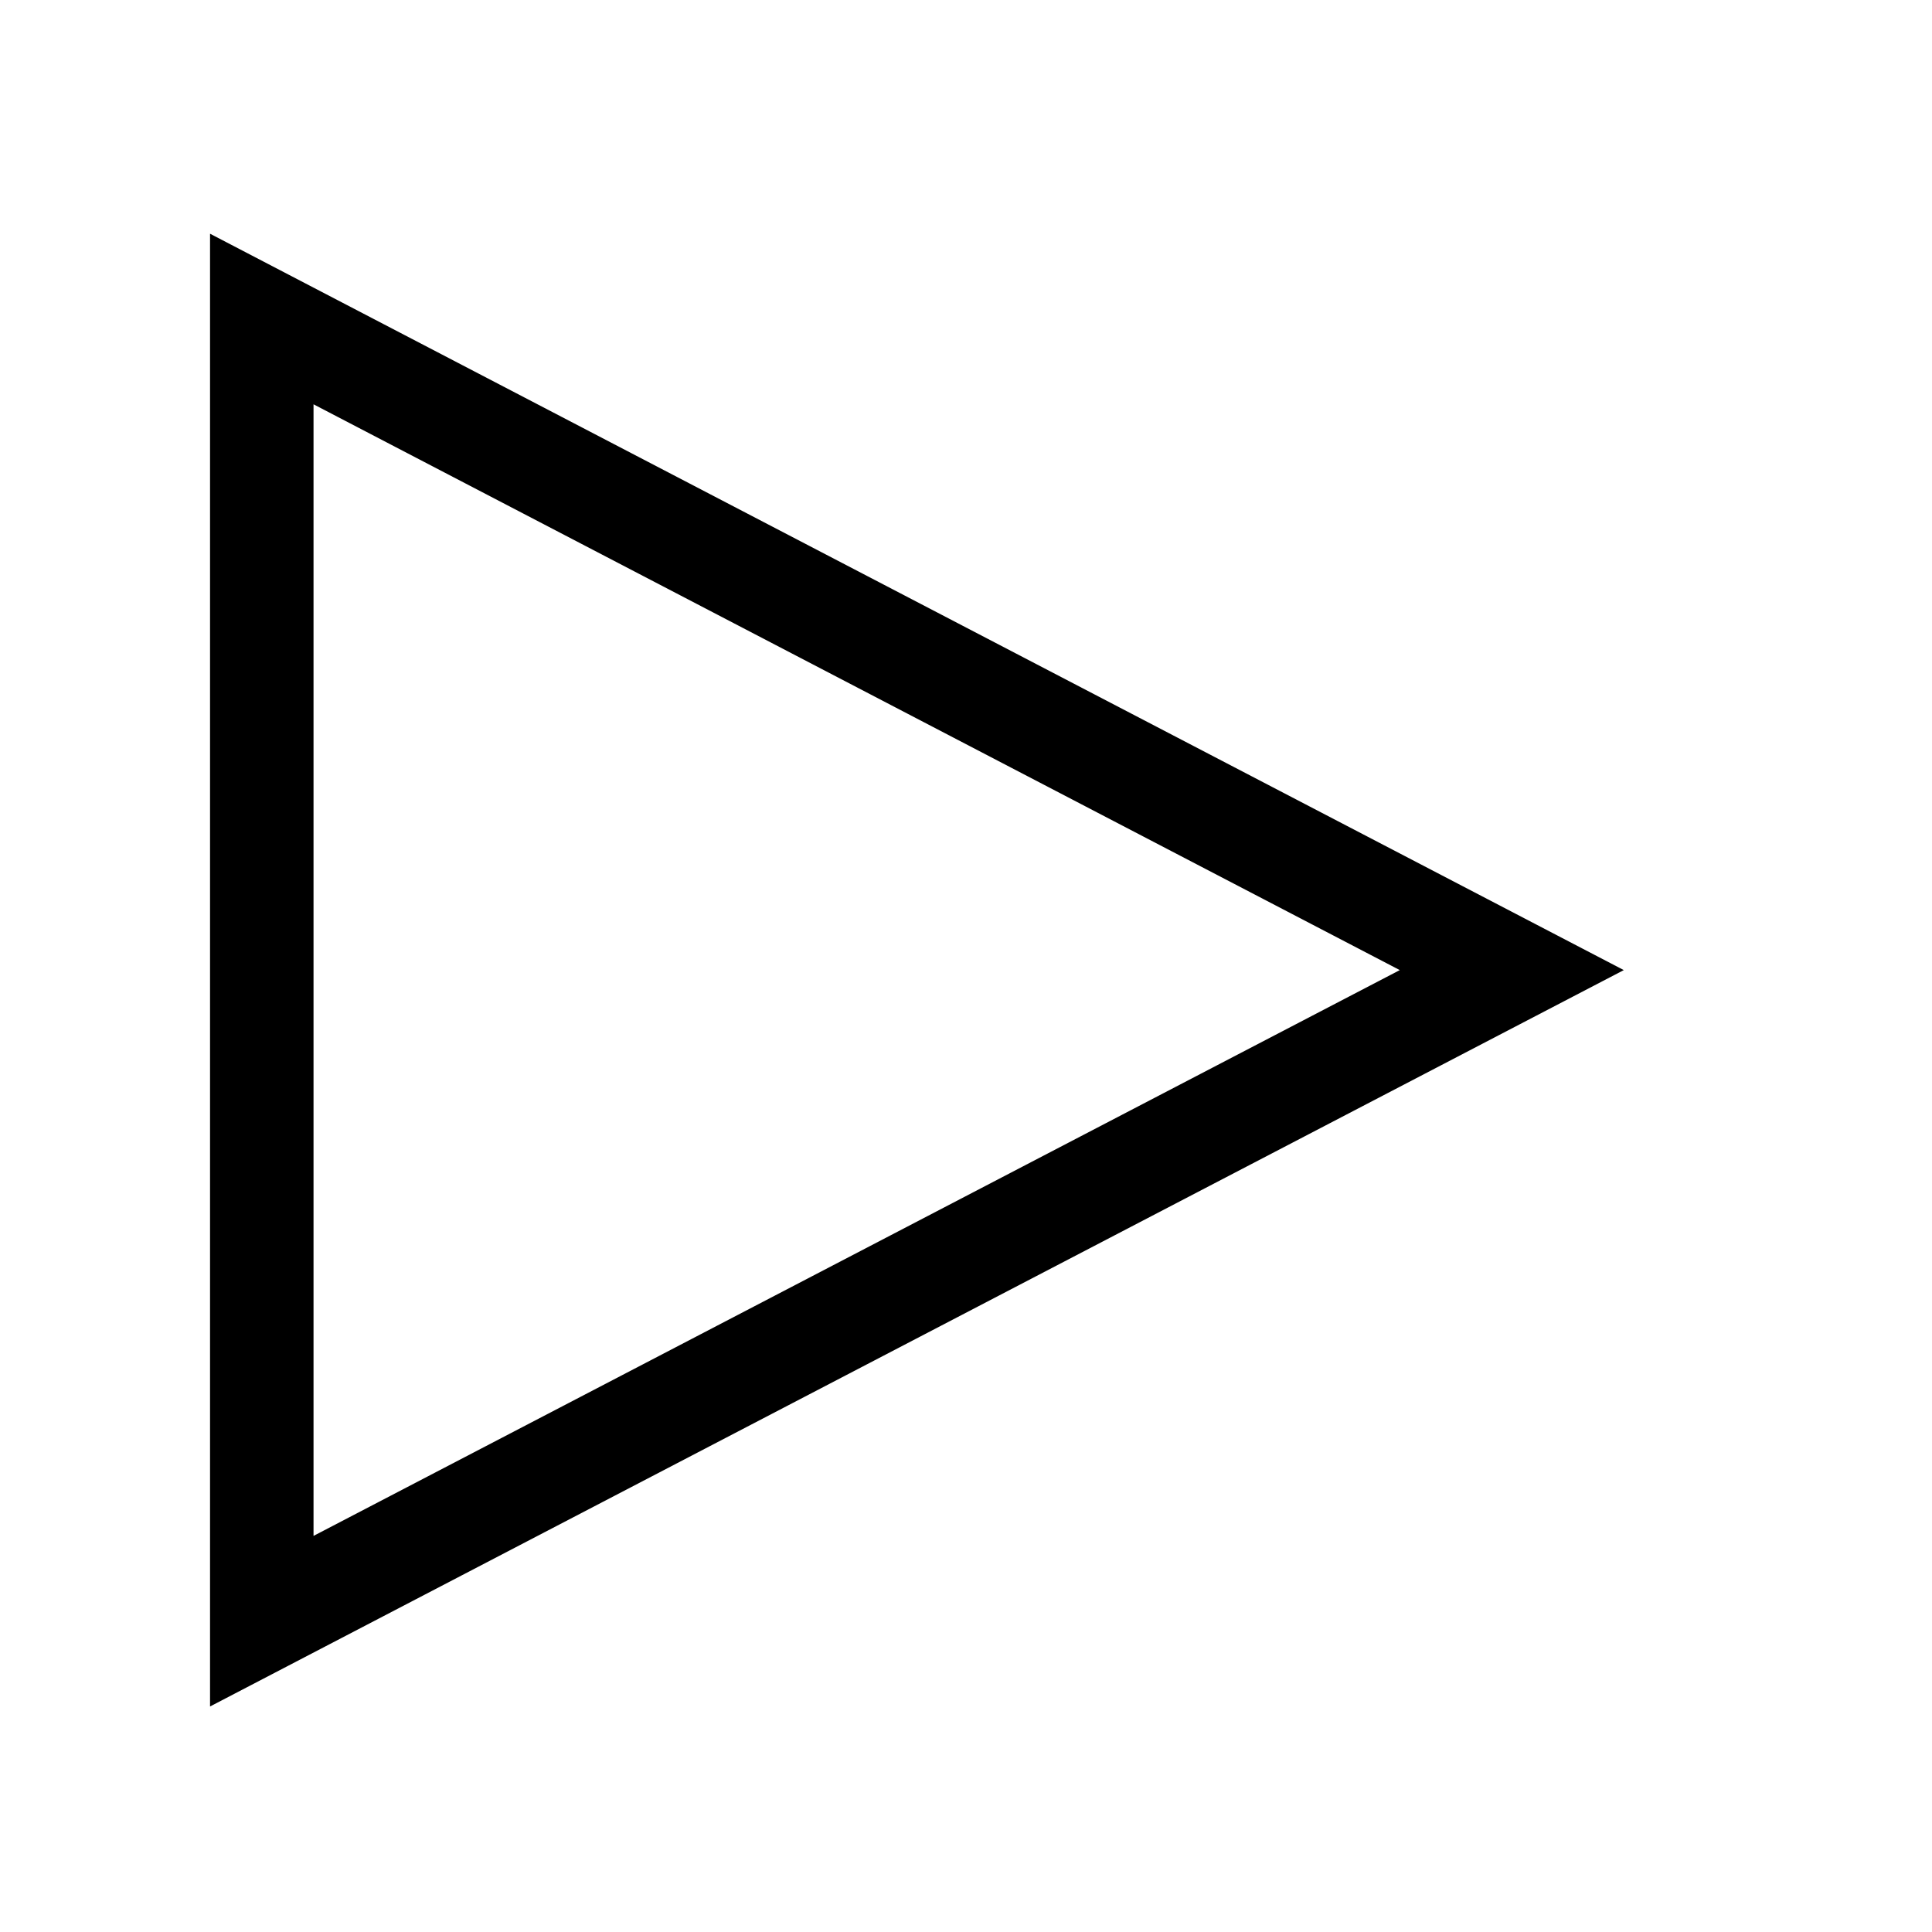
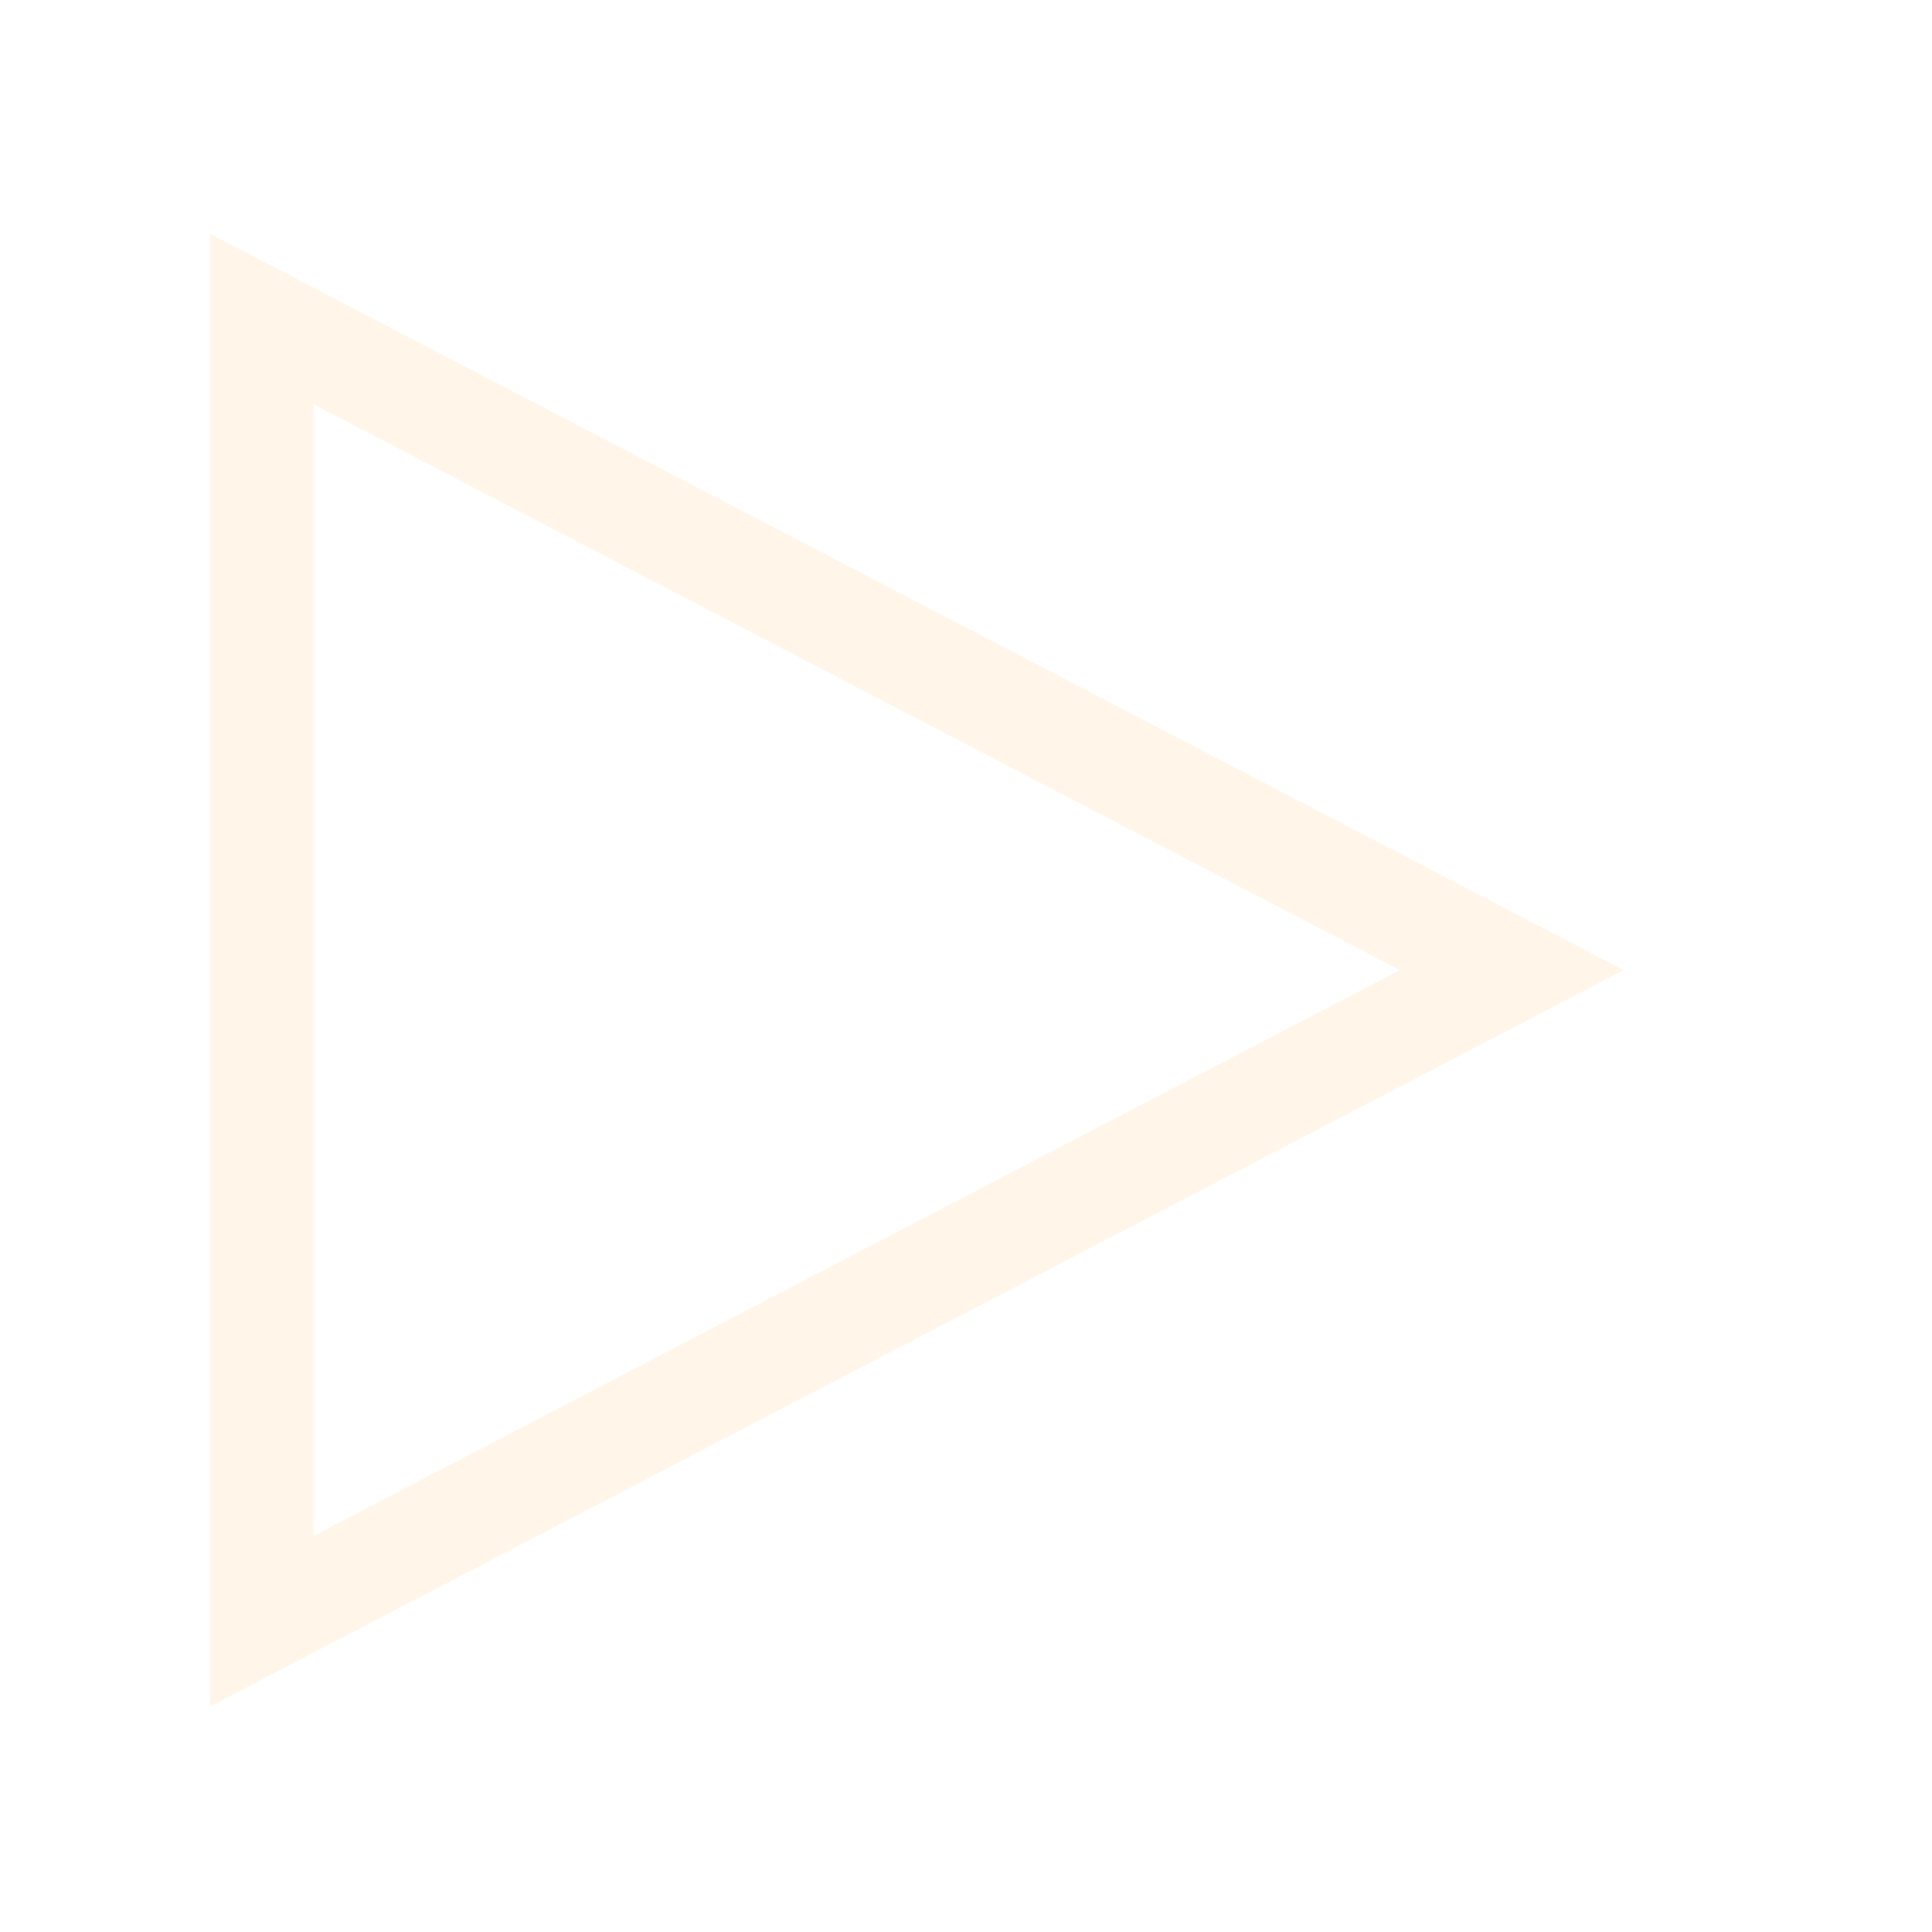
<svg xmlns="http://www.w3.org/2000/svg" width="16" height="16" id="svg2" version="1.1">
  <defs id="defs4" />
  <g id="layer1" transform="translate(0,-1036.362)">
-     <path style="fill:none;stroke:#000000;stroke-width:0.857px;stroke-linecap:butt;stroke-linejoin:miter;stroke-opacity:1" d="m 2.168,1039.815 0,9.973 10.352,-5.392 -10.352,-5.392 z" id="path4102" />
+     <path style="fill:none;stroke:#FFF6E9;stroke-width:0.857px;stroke-linecap:butt;stroke-linejoin:miter;stroke-opacity:1" d="m 2.168,1039.815 0,9.973 10.352,-5.392 -10.352,-5.392 z" id="path4102" />
  </g>
</svg>
